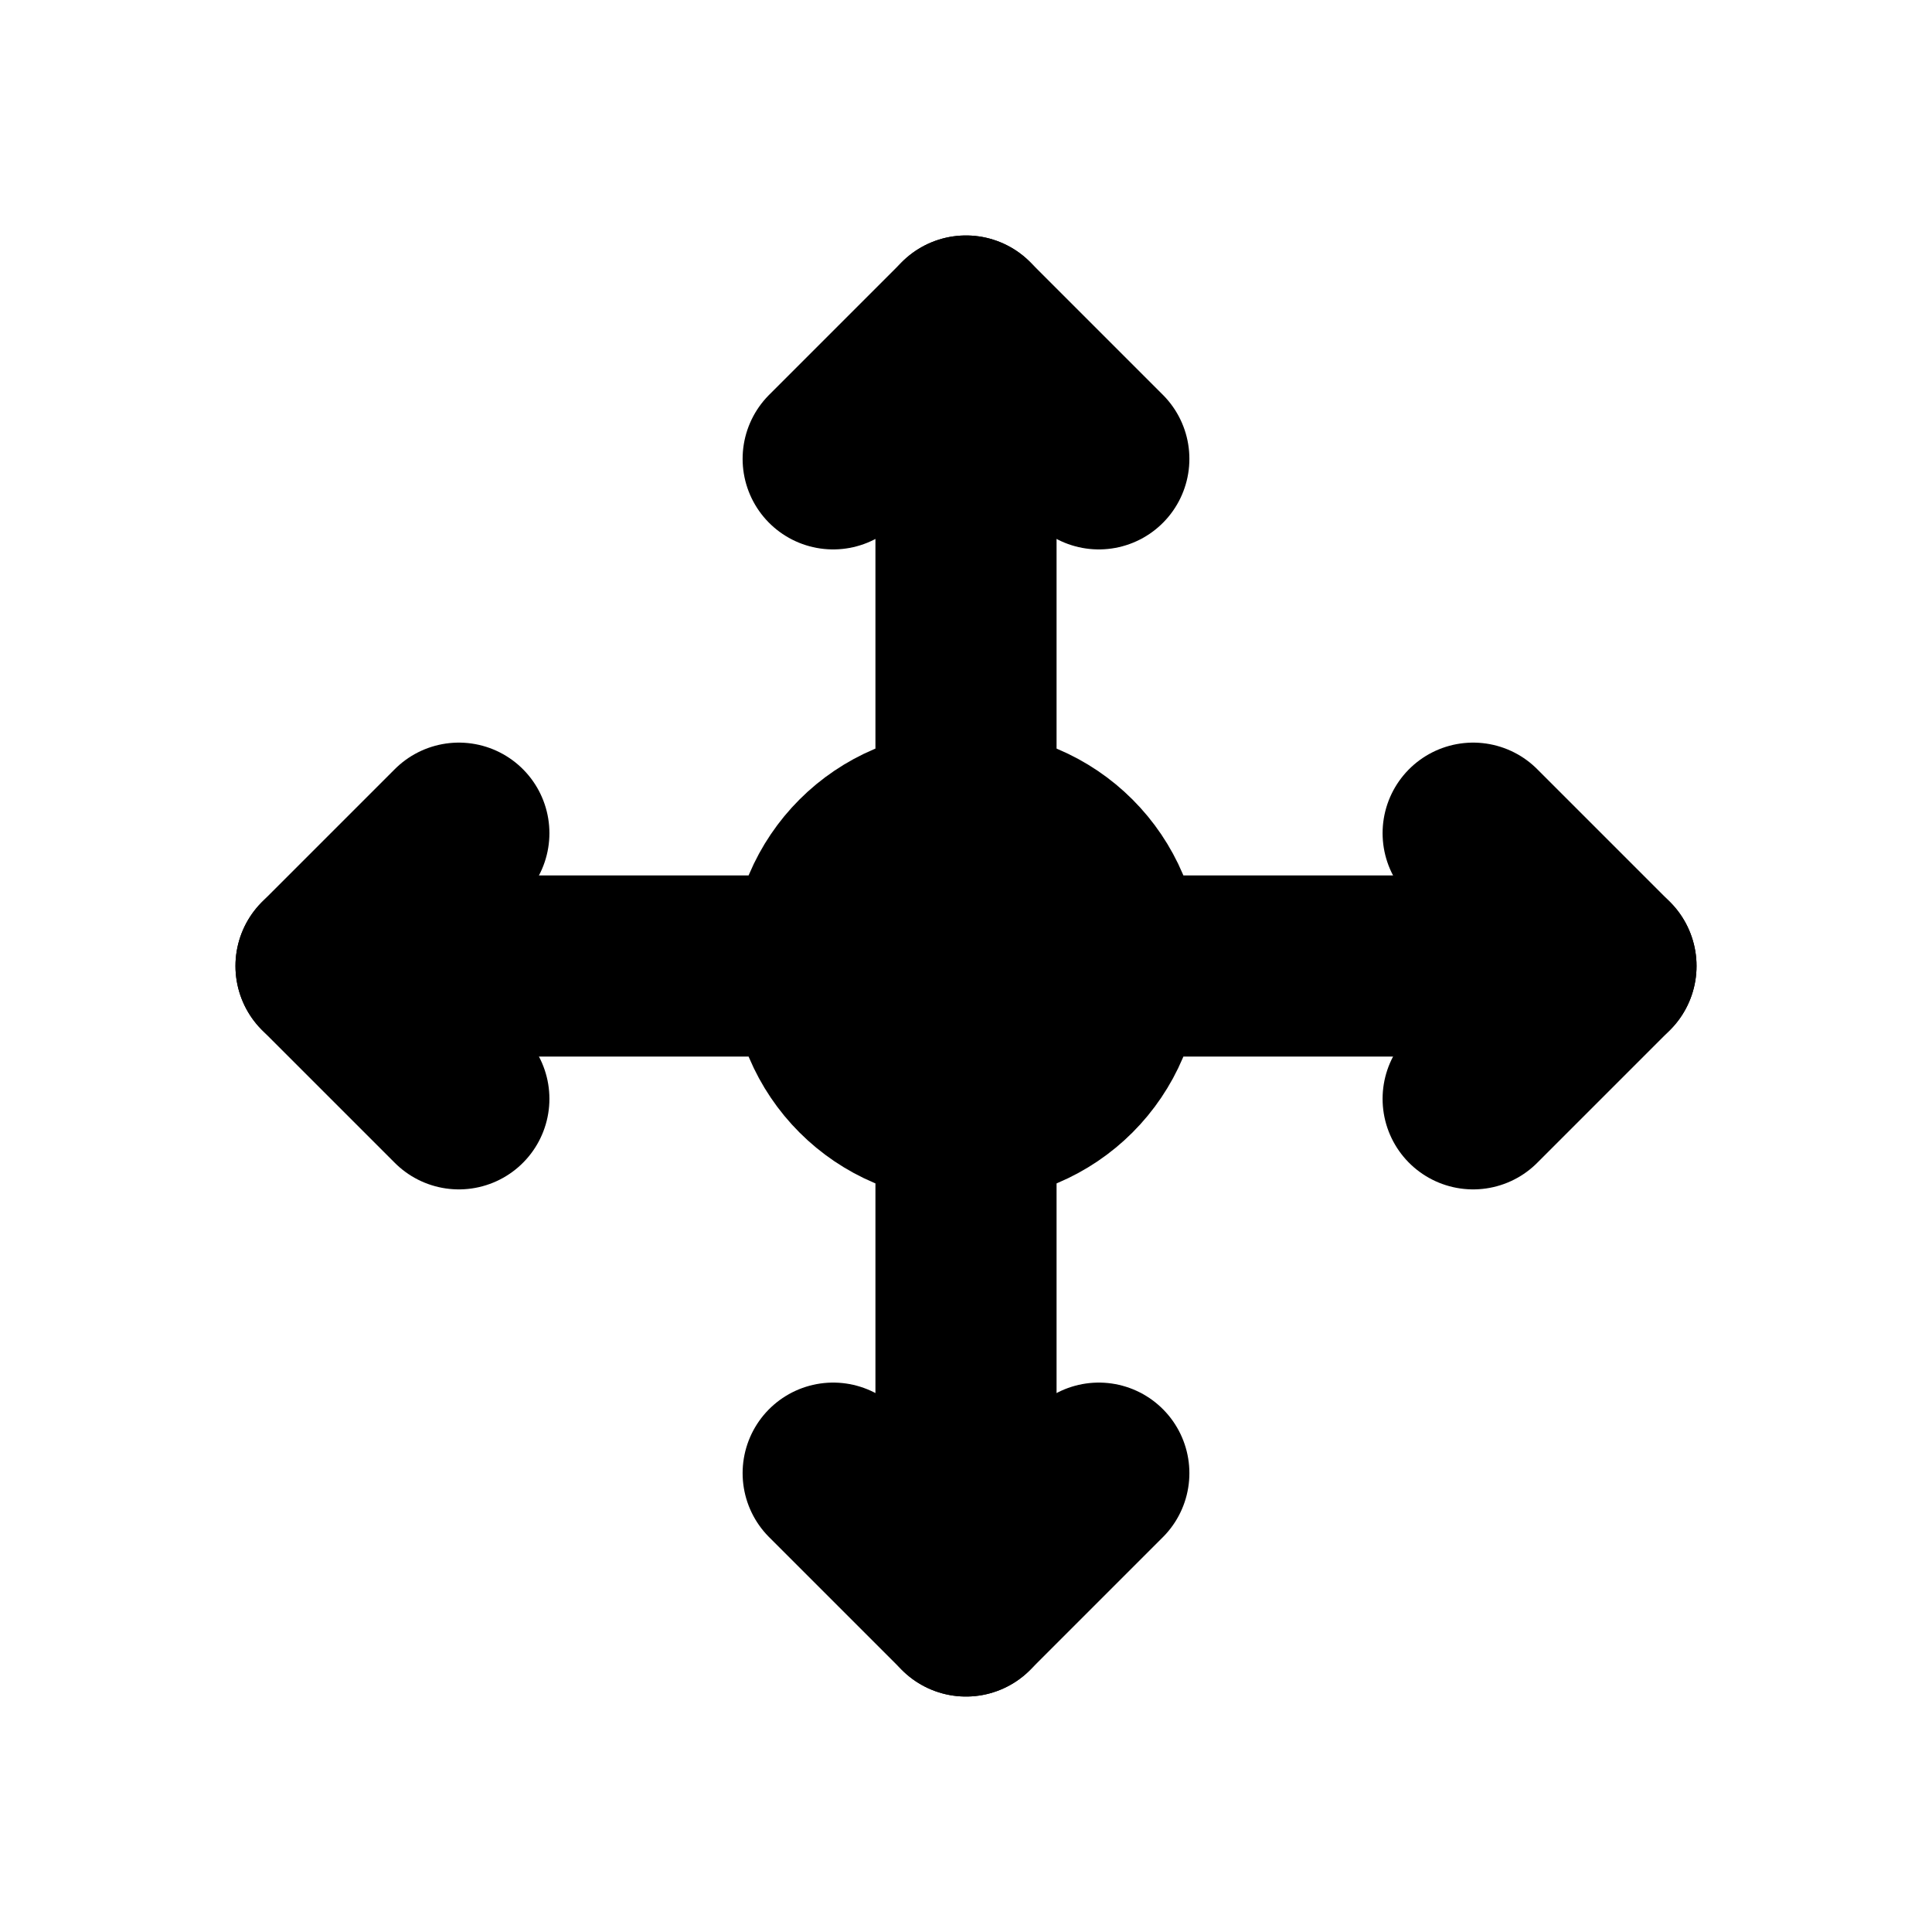
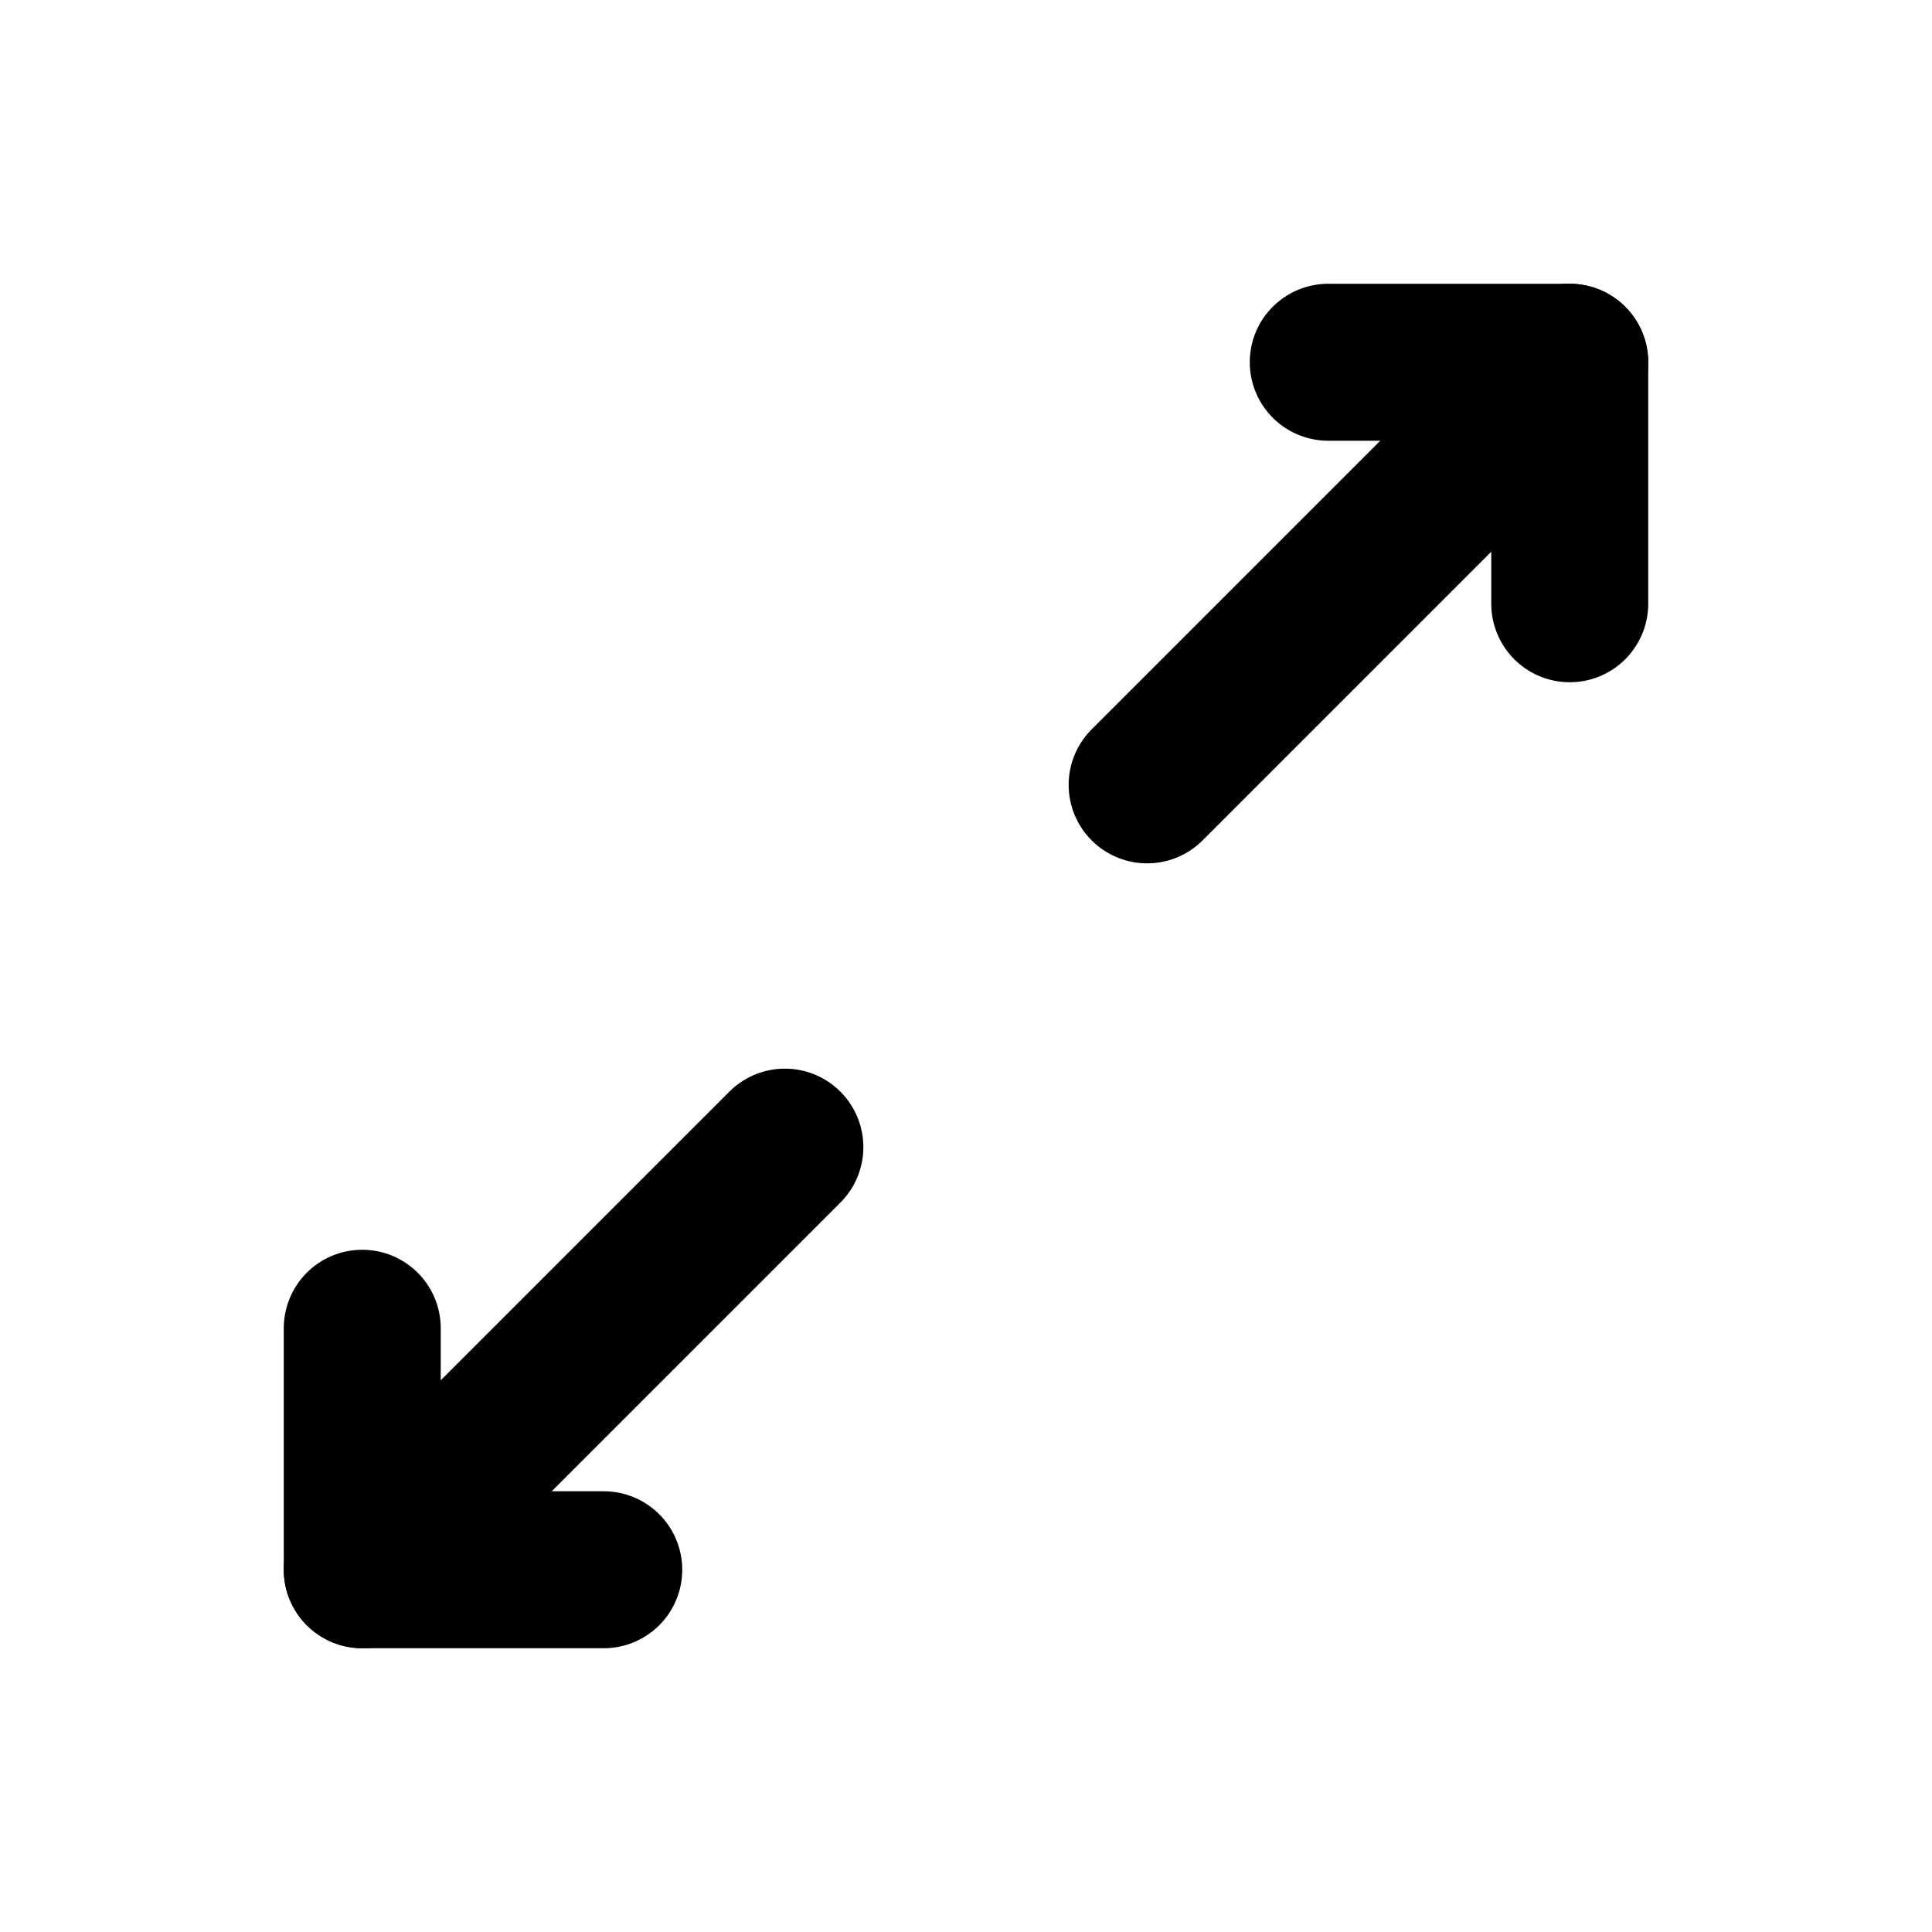
- <svg xmlns="http://www.w3.org/2000/svg" viewBox="0 0 16 16" fill="none" stroke="#000" stroke-width="1.5" stroke-linecap="round" stroke-linejoin="round">
-   <circle cx="8" cy="8" r="1.2" />
-   <path d="M8 8V2.7" />
-   <path d="M6.9 3.8L8 2.7l1.1 1.1" />
-   <path d="M8 8V13.3" />
-   <path d="M6.9 12.2L8 13.3l1.1-1.1" />
-   <path d="M8 8H2.7" />
-   <path d="M3.8 6.9L2.7 8l1.1 1.1" />
-   <path d="M8 8H13.3" />
-   <path d="M12.2 6.9L13.3 8l-1.1 1.1" />
+ <svg xmlns="http://www.w3.org/2000/svg" viewBox="0 0 16 16" fill="none" stroke="#000" stroke-width="1.3" stroke-linecap="round" stroke-linejoin="round">
+   <path d="M9.5 6.5L13 3" />
+   <path d="M11 3H13V5" />
+   <path d="M6.5 9.5L3 13" />
+   <path d="M5 13H3V11" />
</svg>
